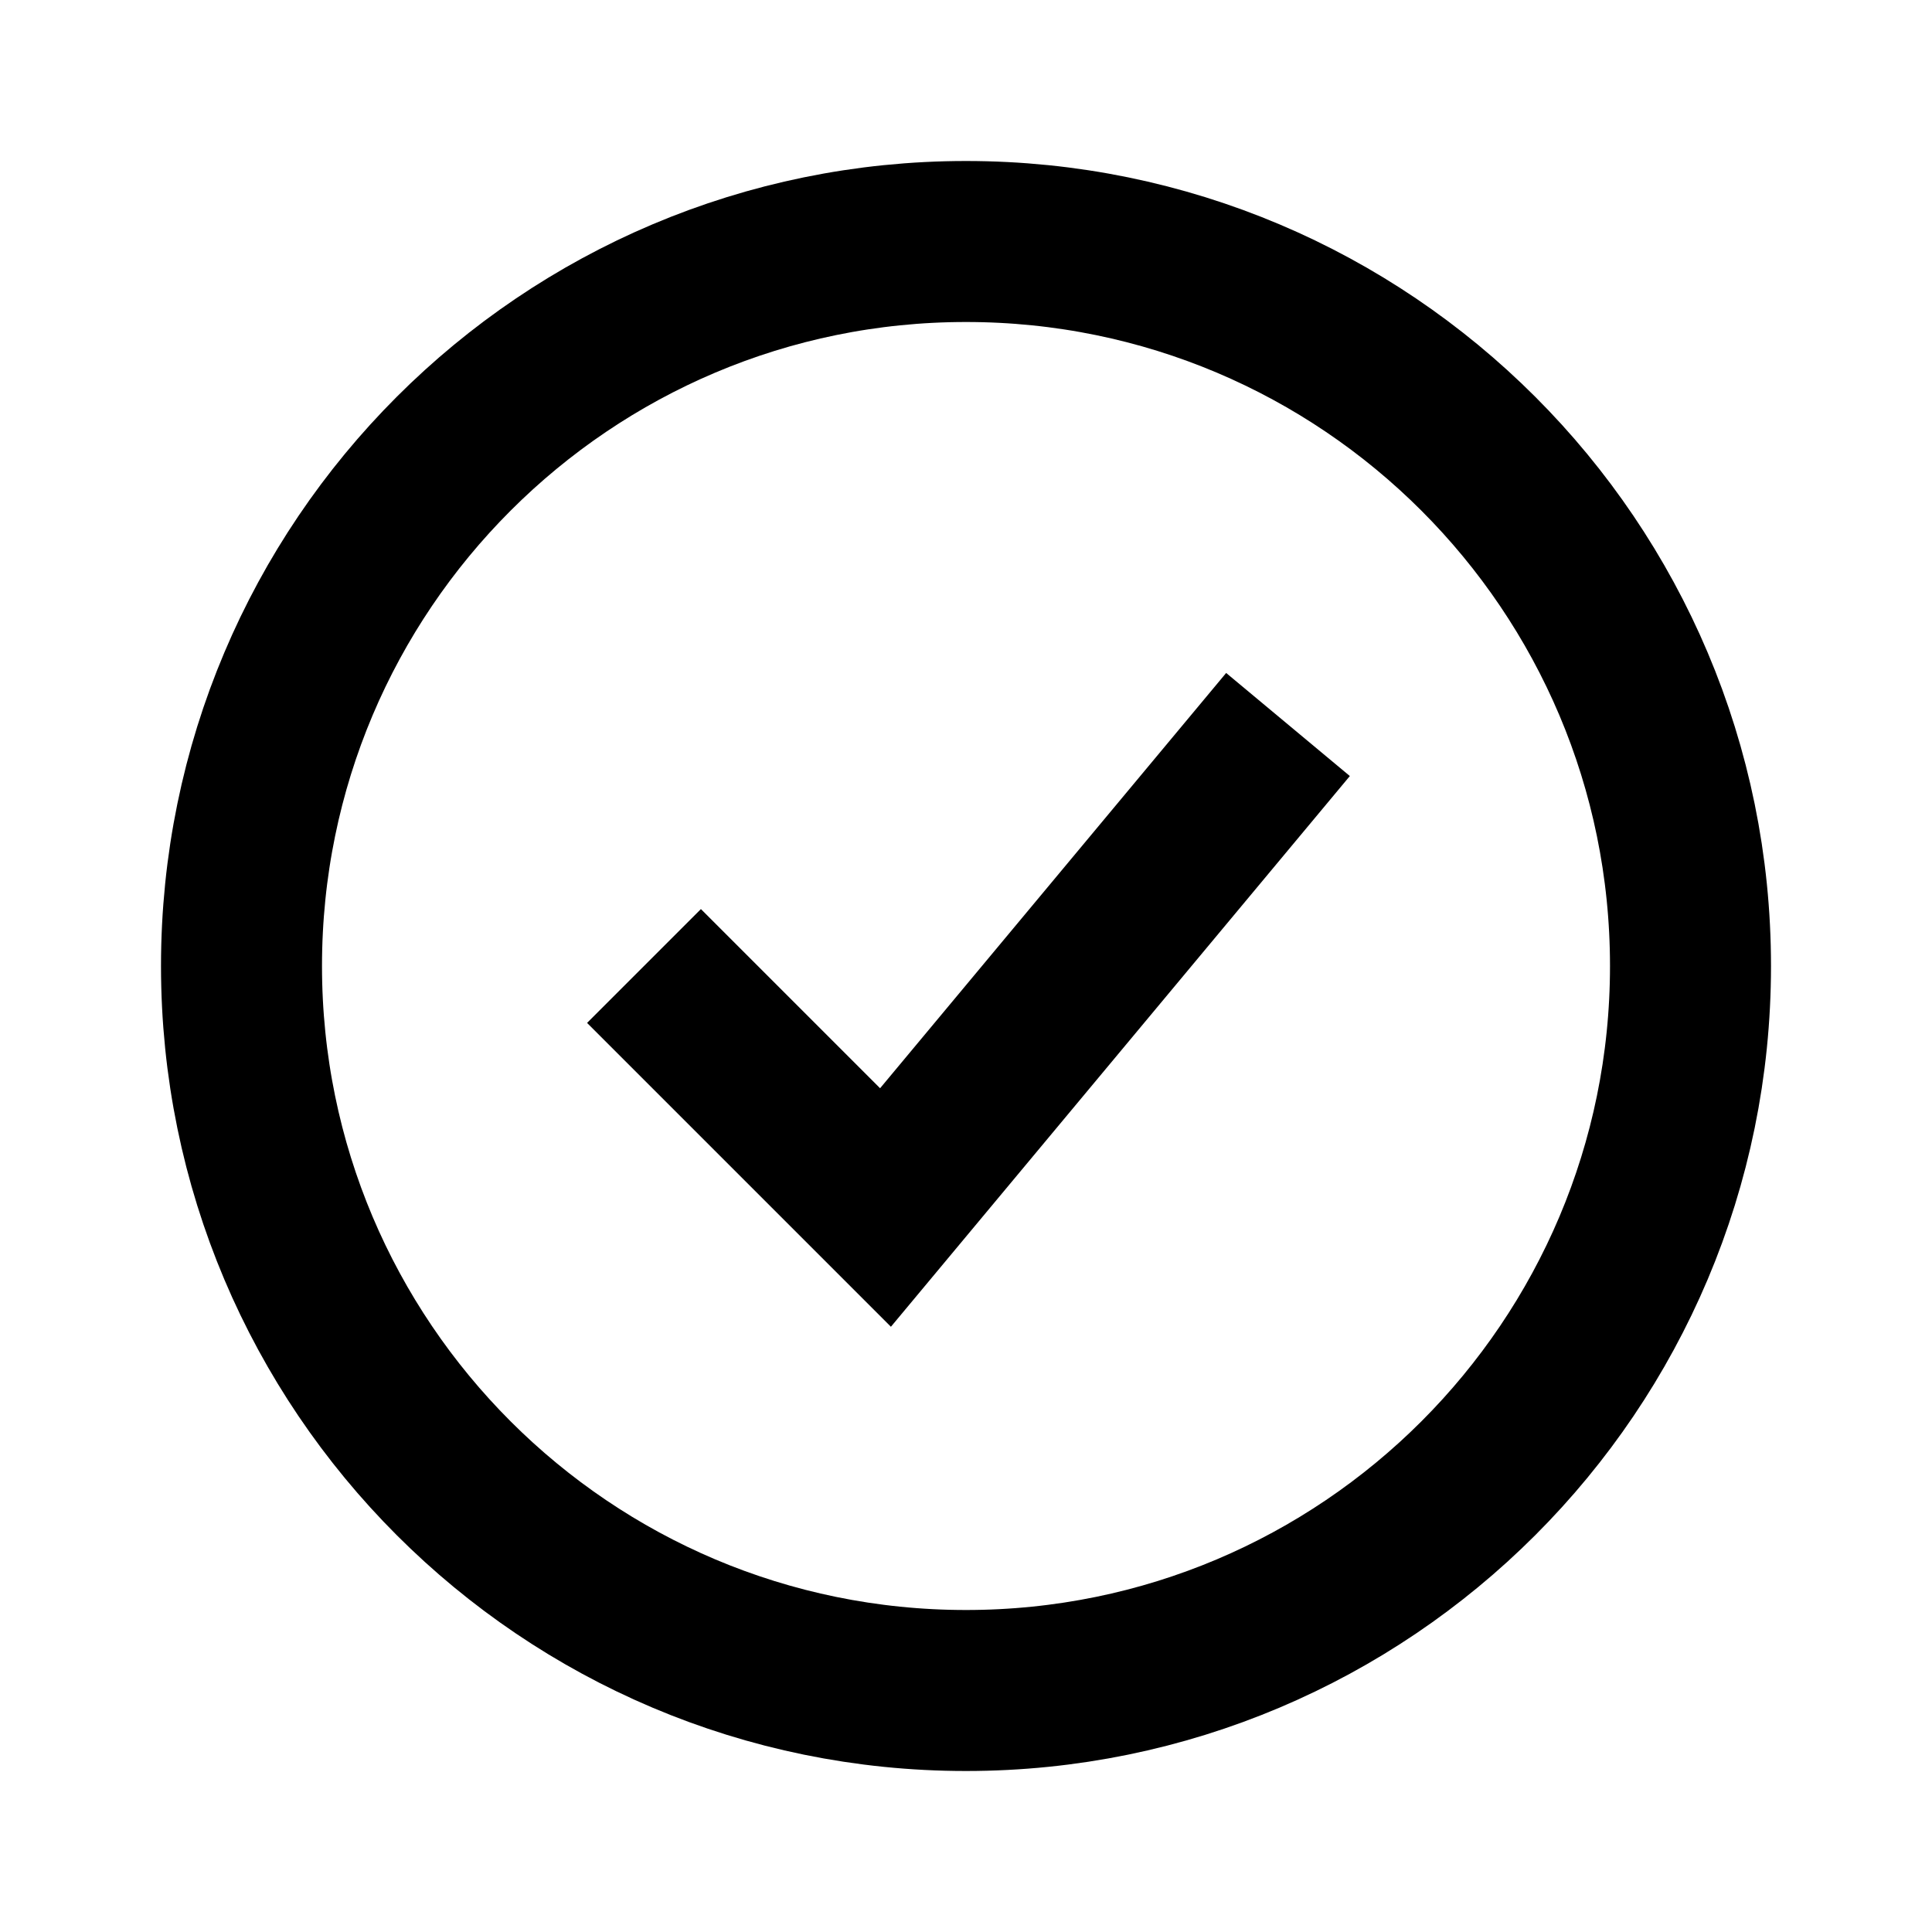
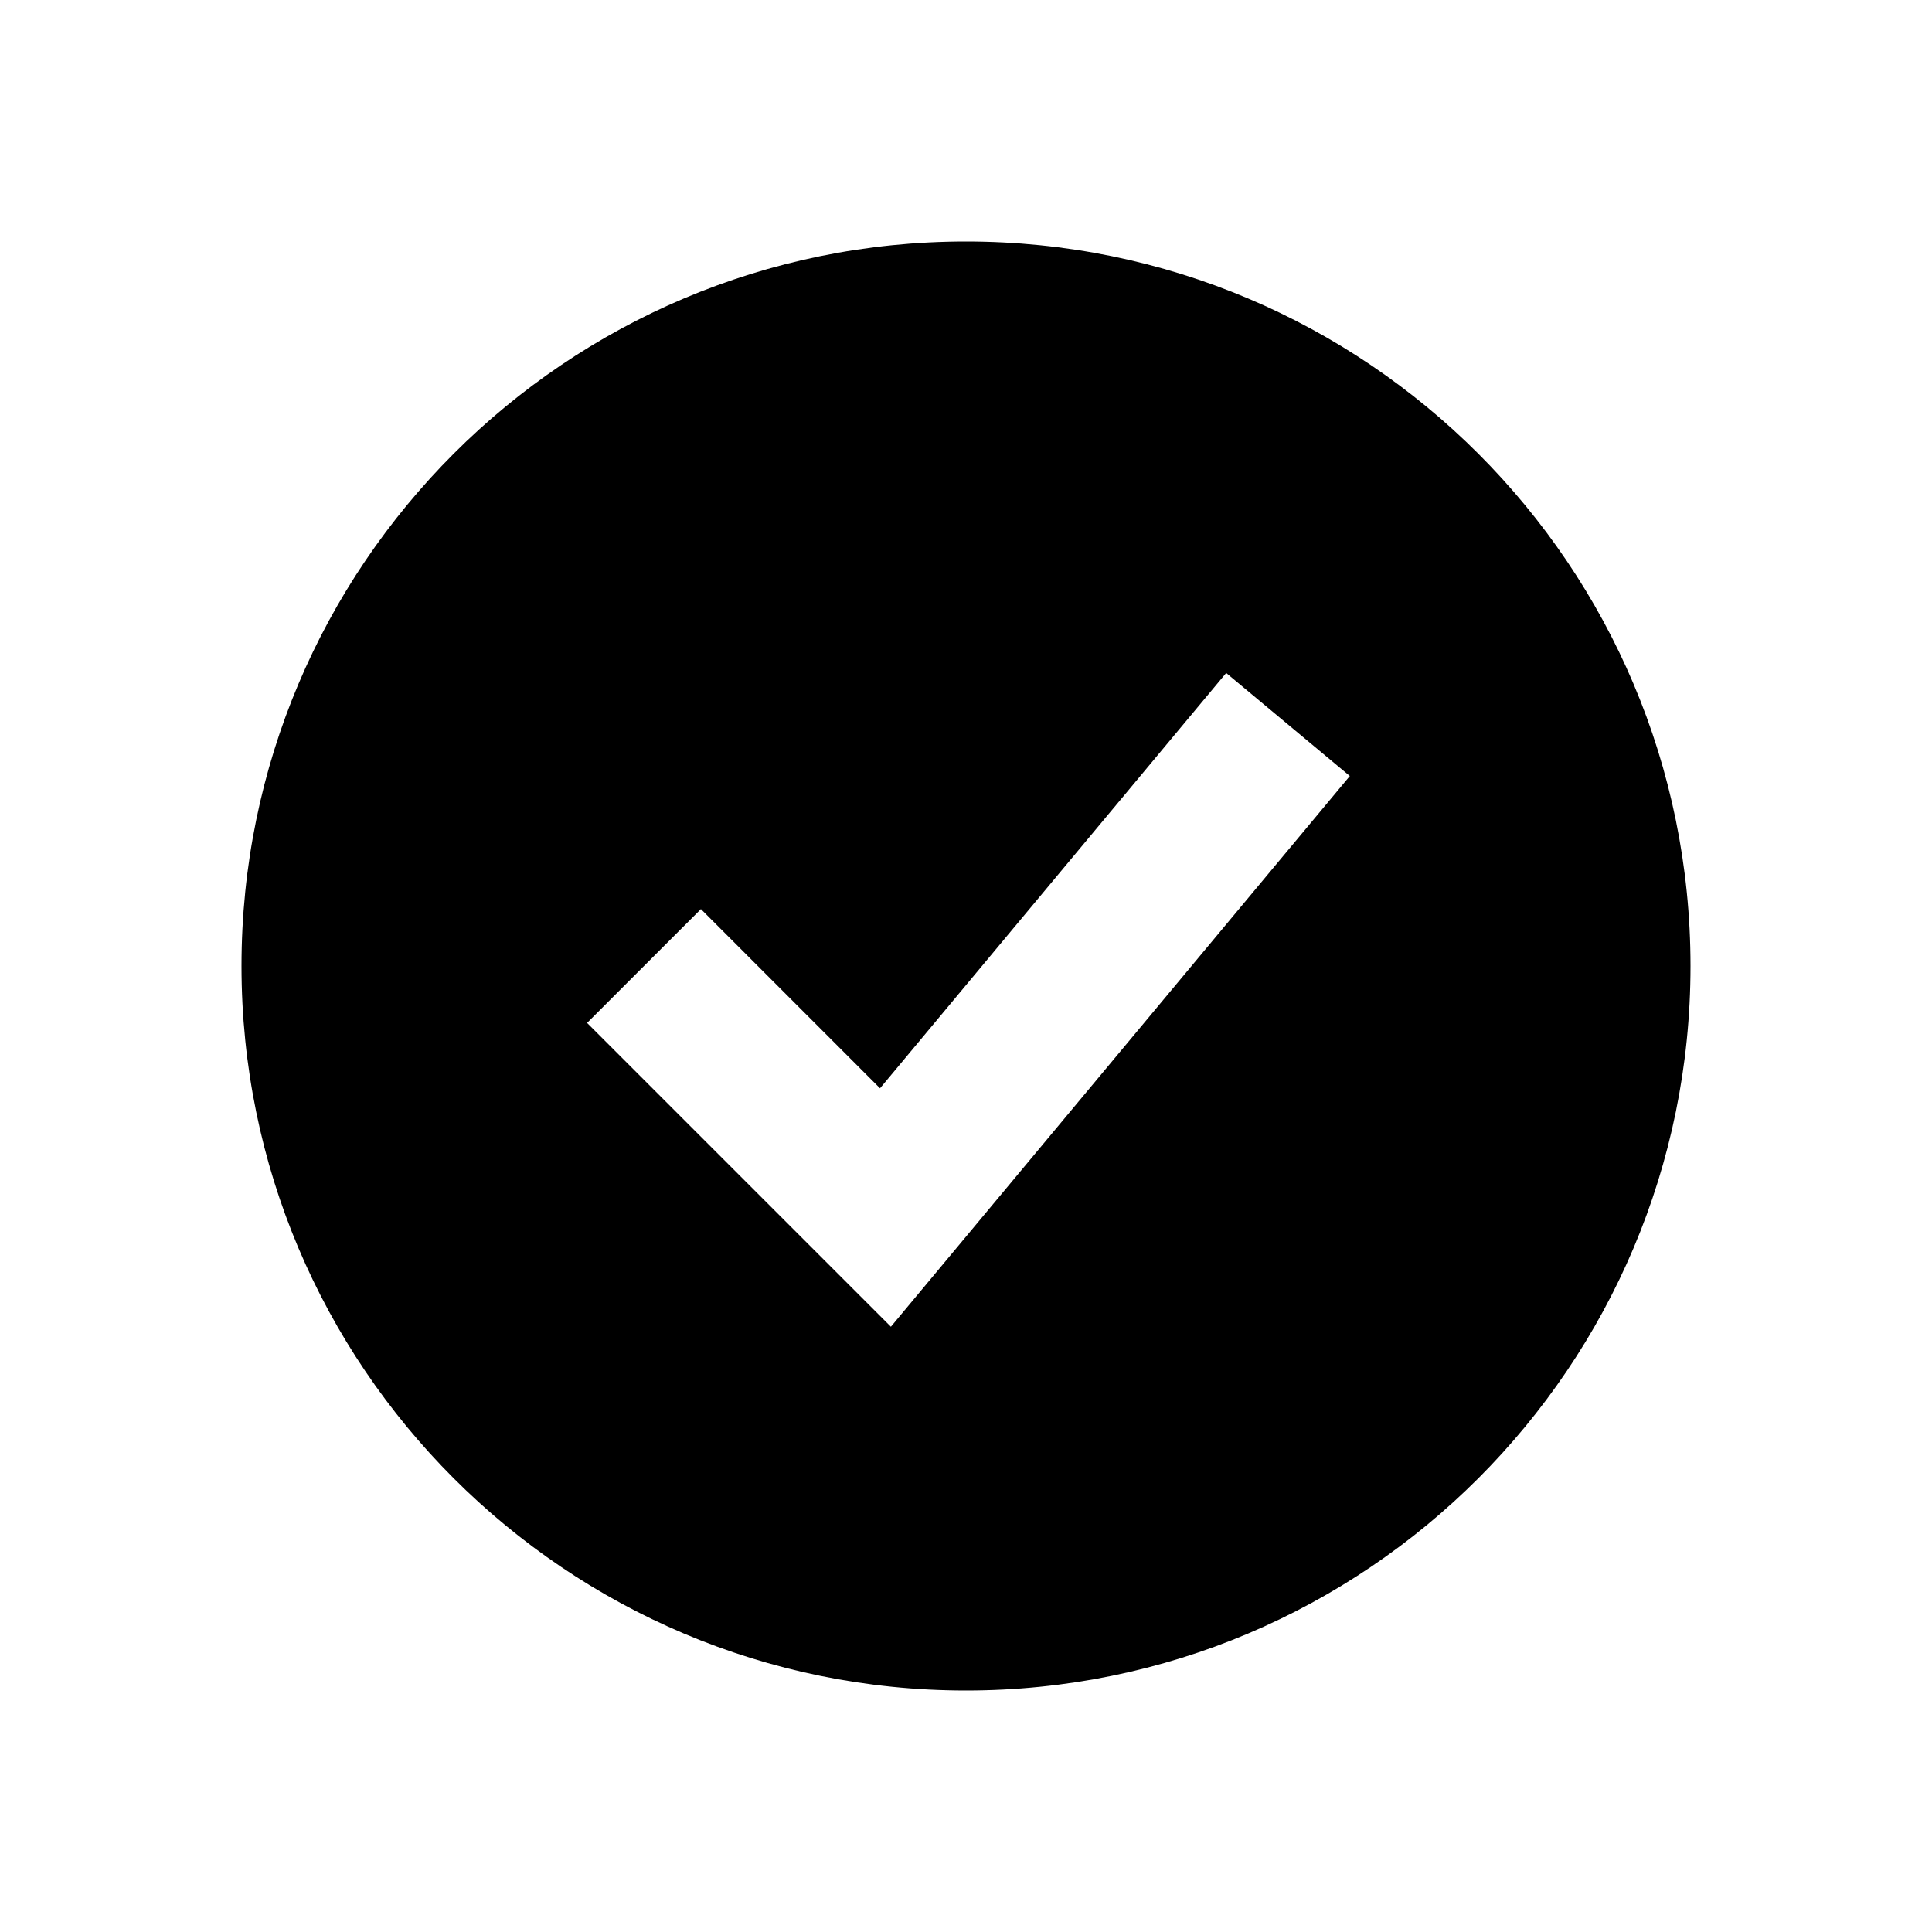
<svg xmlns="http://www.w3.org/2000/svg" width="1em" height="1em" viewBox="0 0 24 24">
-   <g fill="none" stroke="currentColor" stroke-width="2">
-     <circle cx="12" cy="12" r="9" />
-     <path d="m8 12l3 3l5-6" />
-   </g>
+   <path fill="currentColor" fill-rule="evenodd" d="M12 21a9 9 0 1 0 0-18a9 9 0 0 0 0 18m-.232-5.36l5-6l-1.536-1.28l-4.3 5.159l-2.225-2.226l-1.414 1.414l3 3l.774.774z" clip-rule="evenodd" />
</svg>
